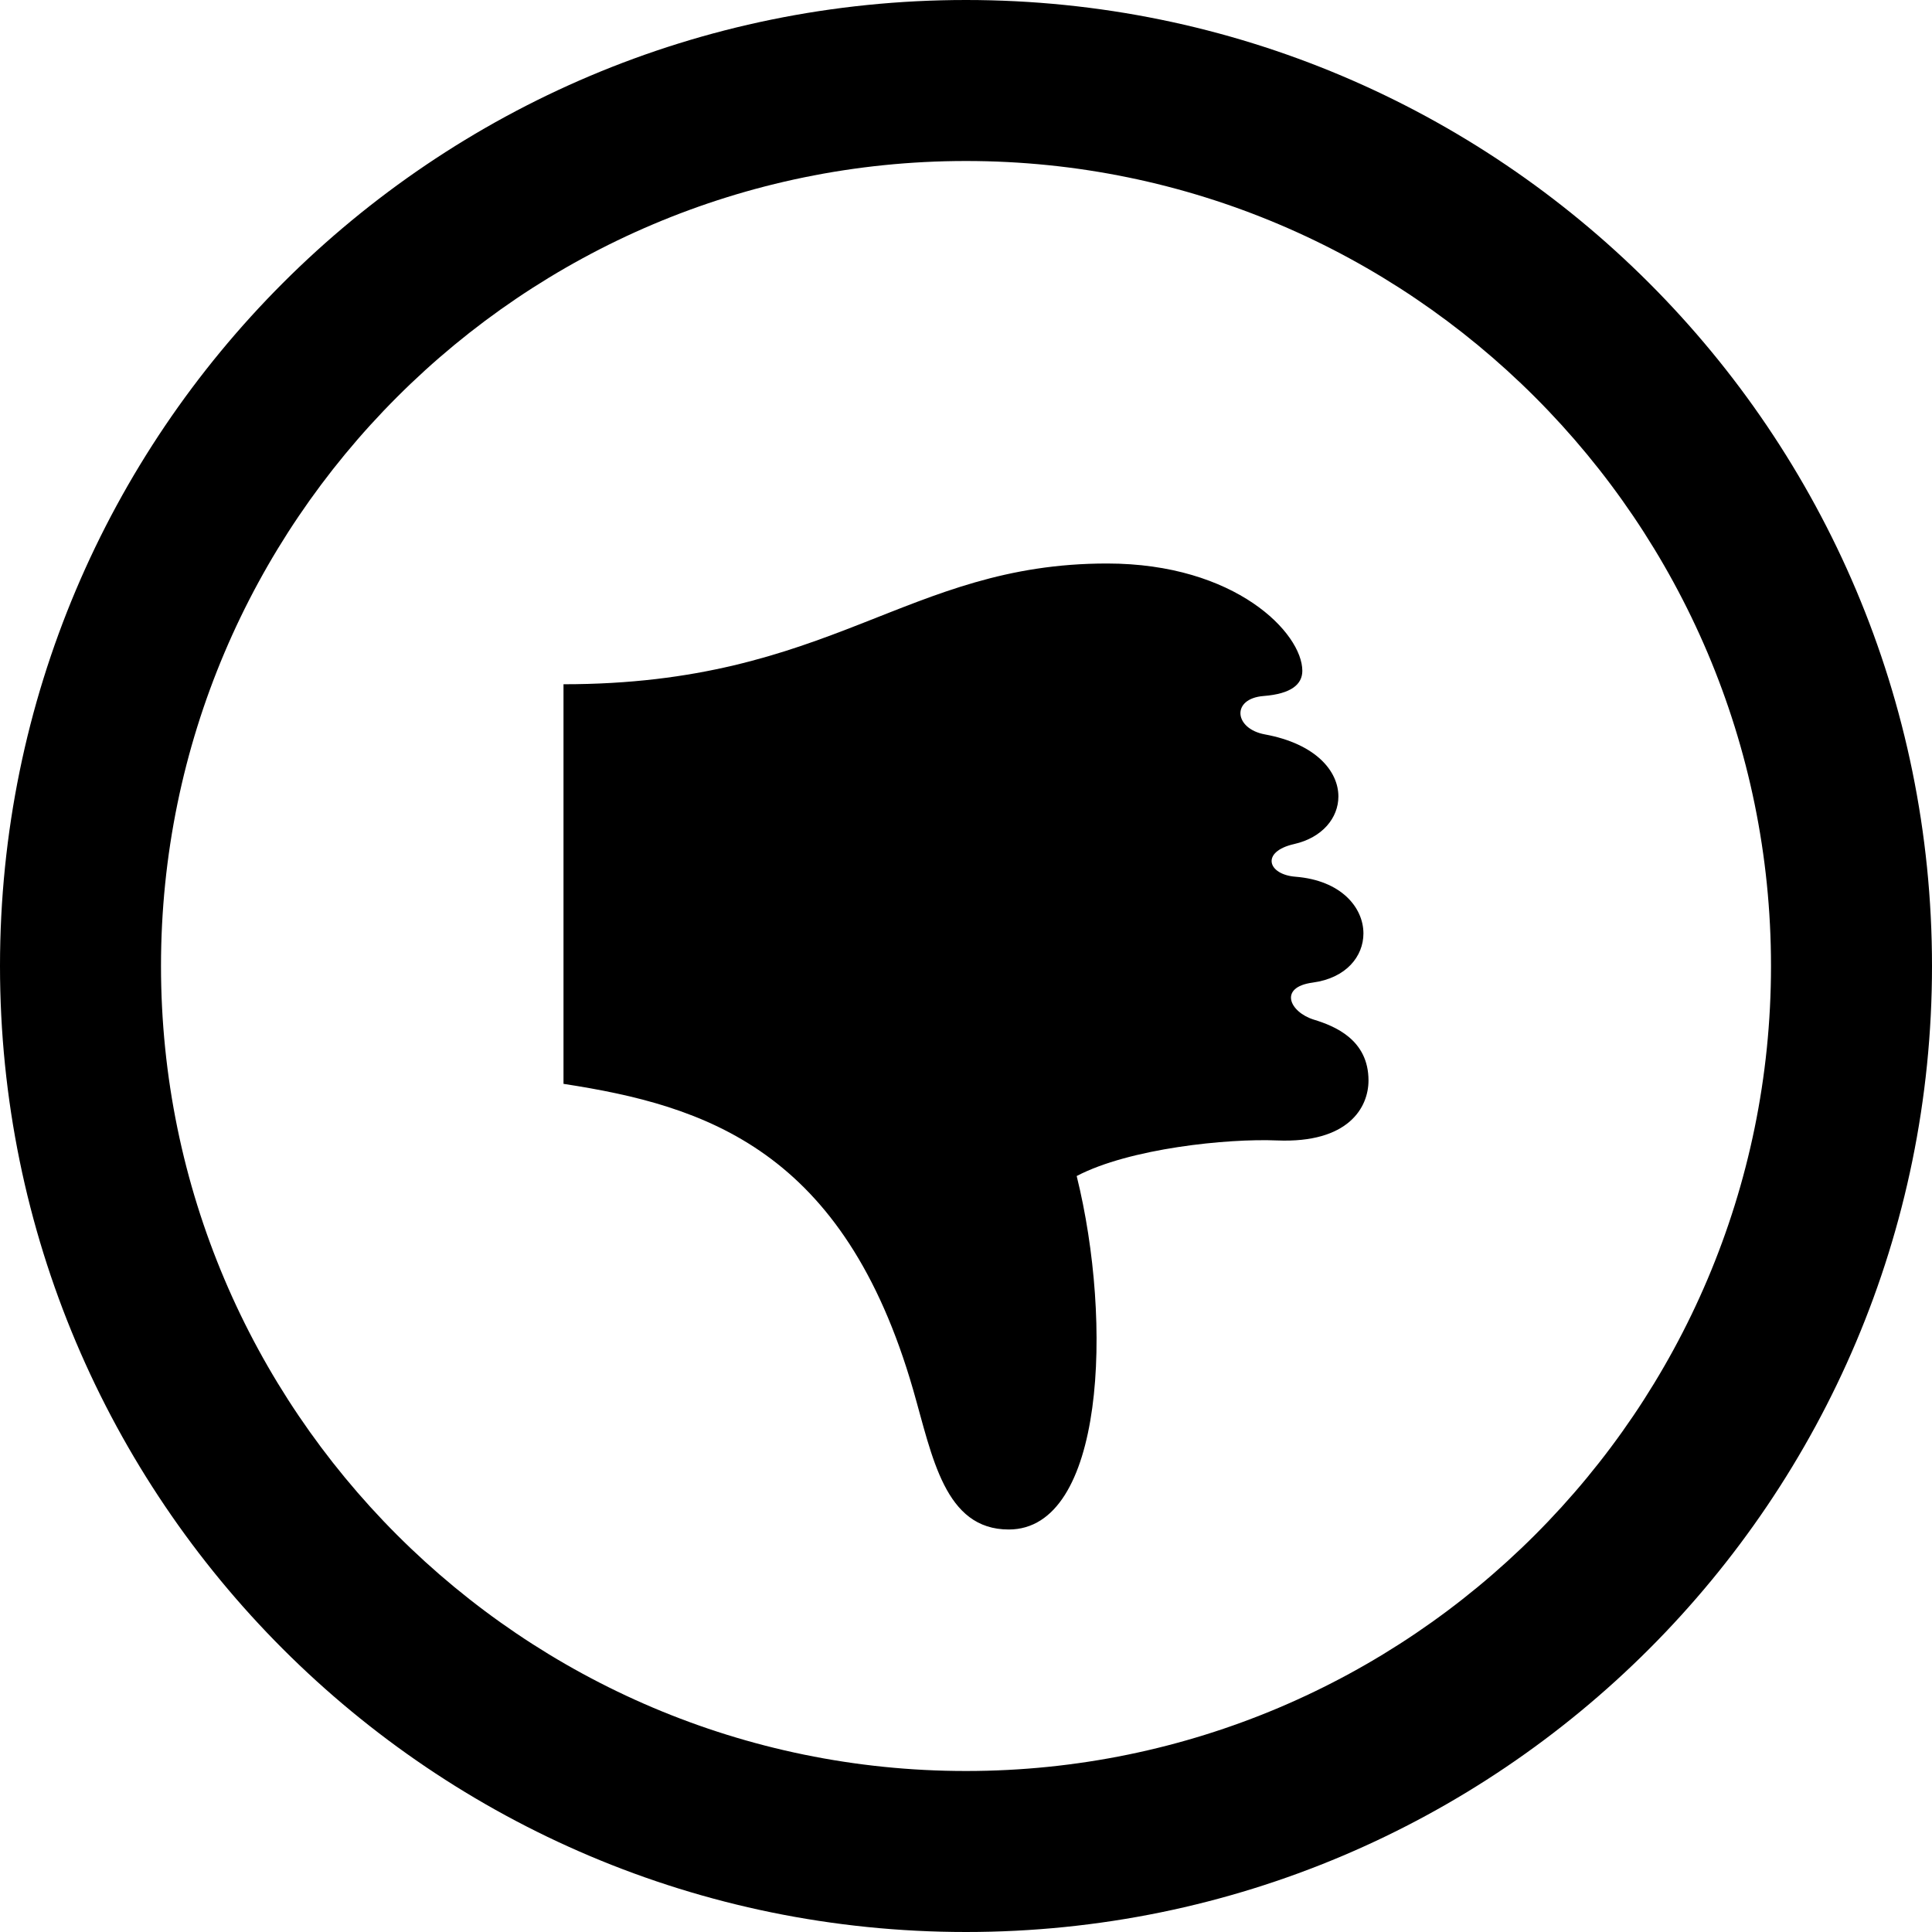
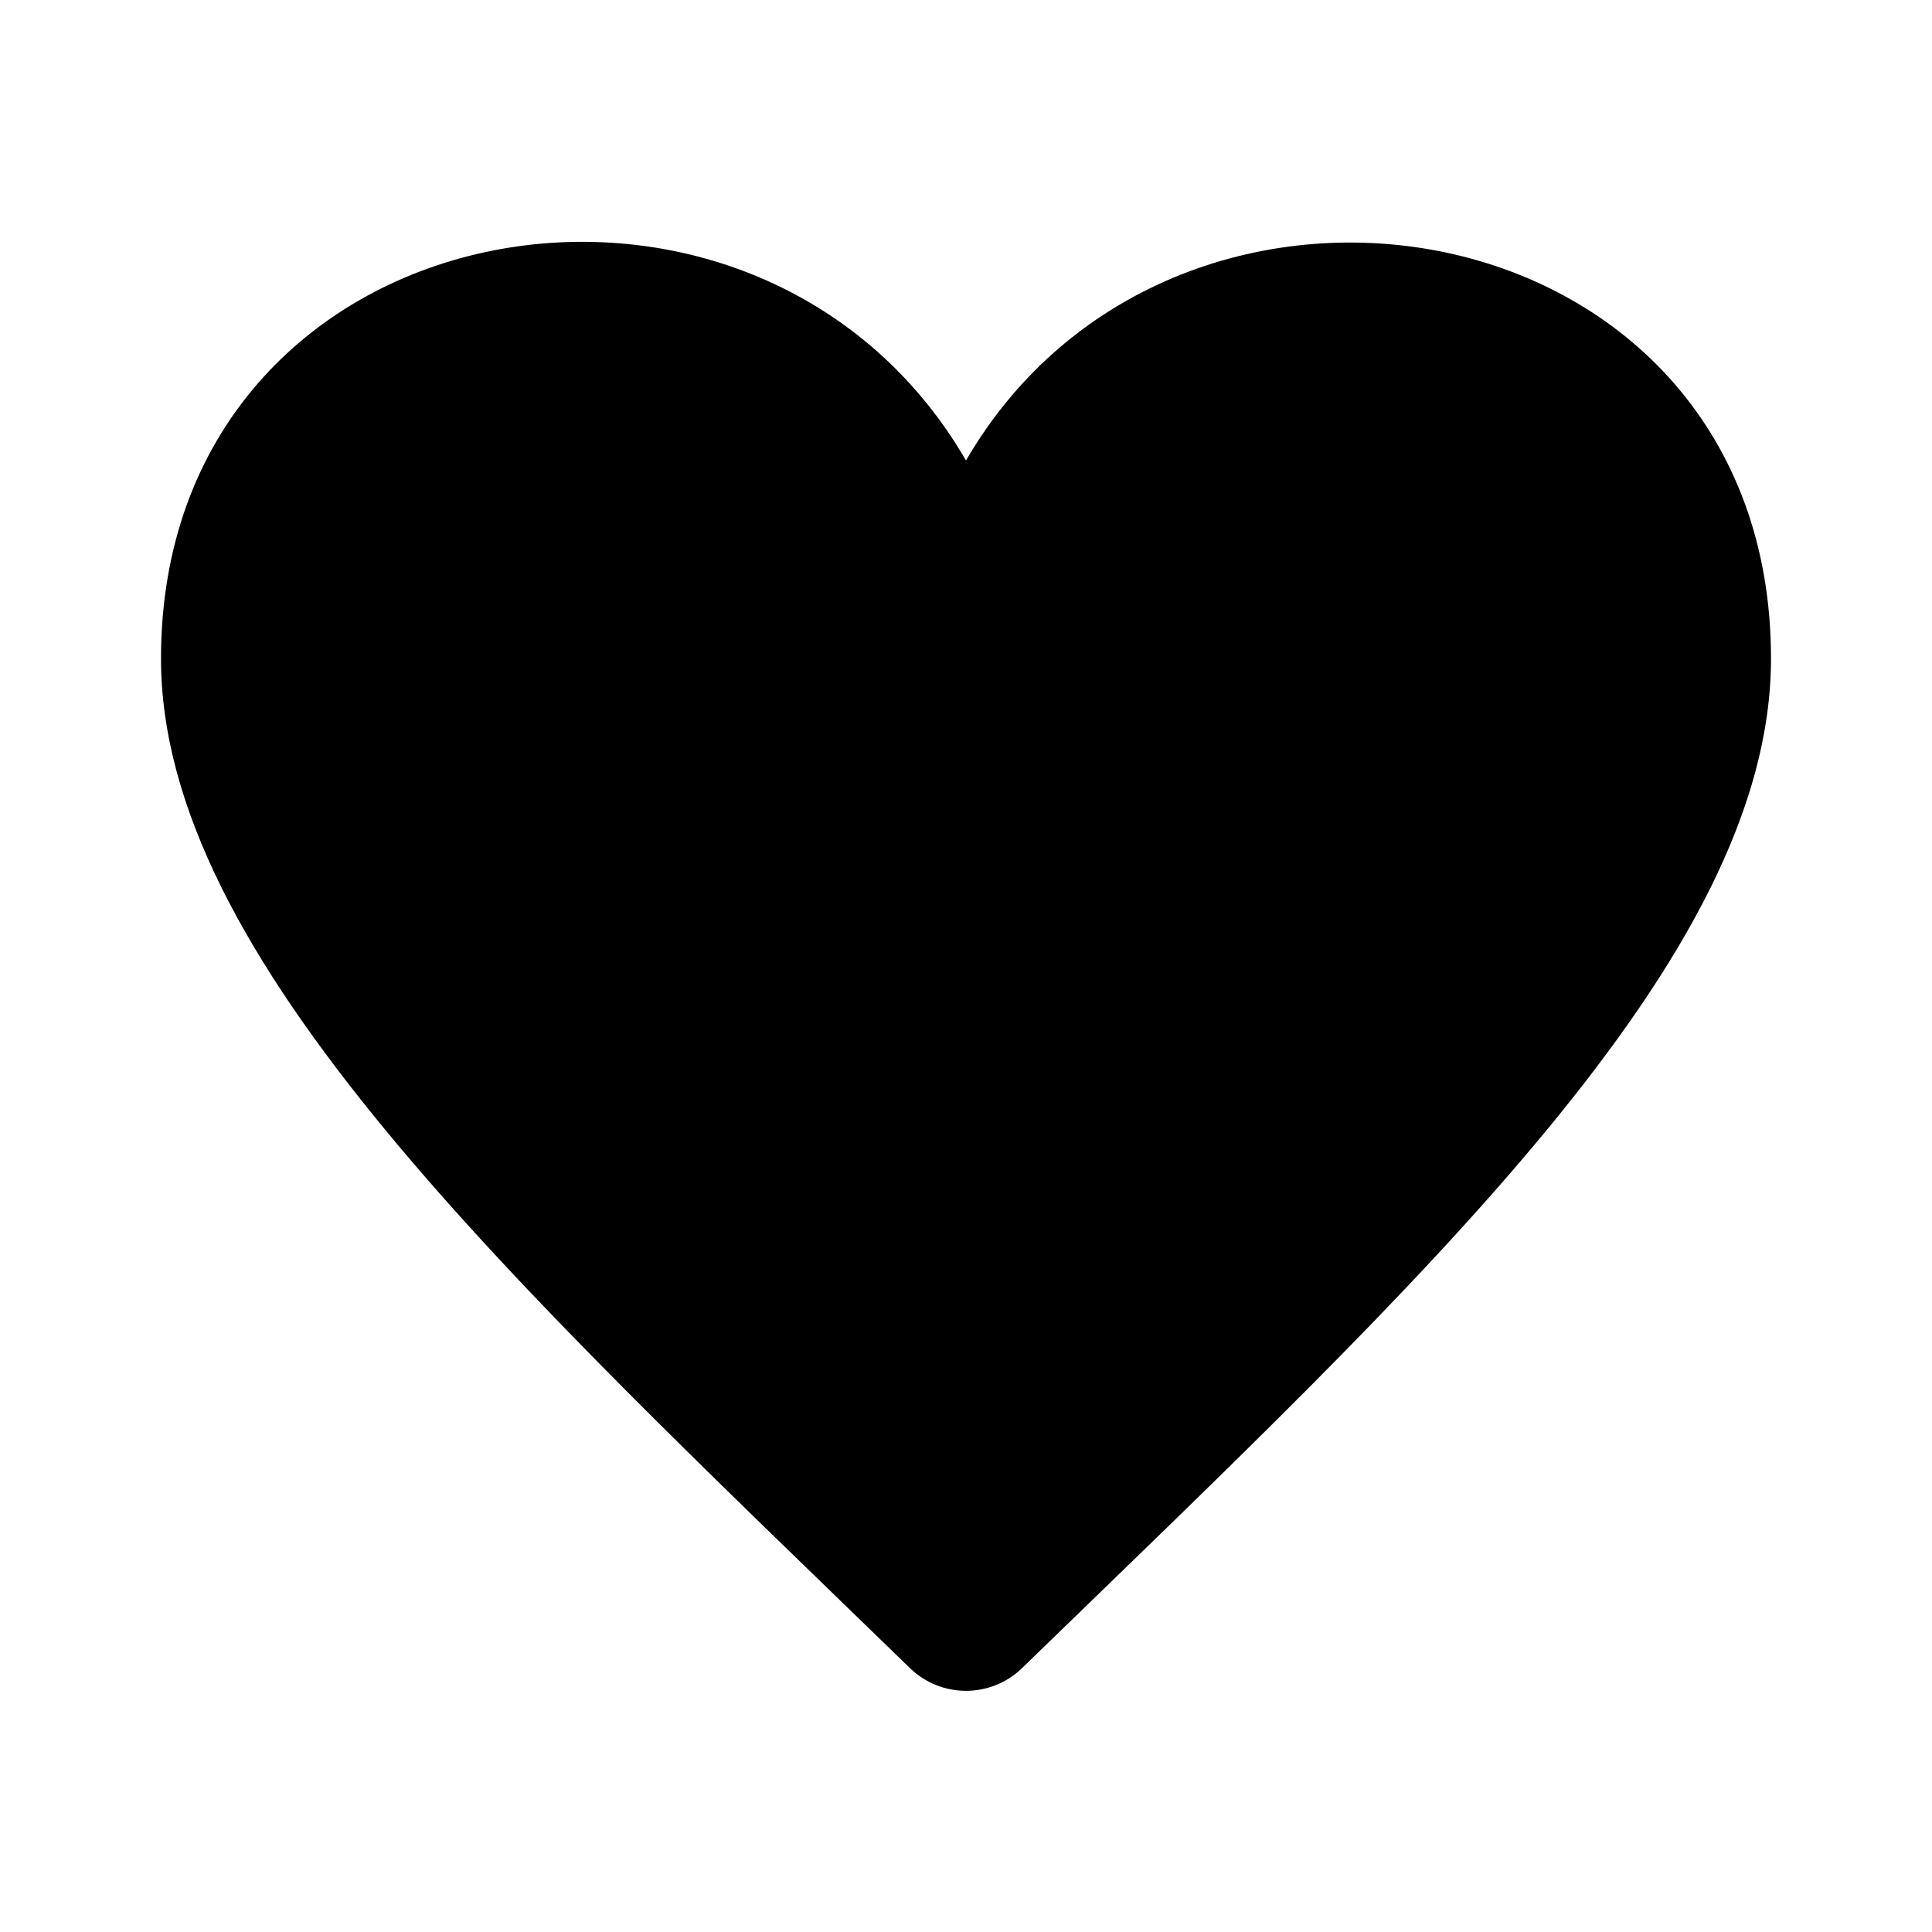
- <svg xmlns="http://www.w3.org/2000/svg" width="24" height="24" viewBox="0 0 24 24">
-   <path d="M12 2c5.514 0 10 4.486 10 10s-4.486 10-10 10-10-4.486-10-10 4.486-10 10-10zm0-2c-6.627 0-12 5.373-12 12s5.373 12 12 12 12-5.373 12-12-5.373-12-12-12zm4.178 8.333c0-.466-.826-1.333-2.426-1.333-2.502 0-3.408 1.5-6.752 1.5v4.964c1.766.271 3.484.817 4.344 3.802.239.831.39 1.734 1.187 1.734 1.188 0 1.297-2.562.844-4.391.656-.344 1.875-.468 2.489-.442.886.036 1.136-.409 1.136-.745 0-.505-.416-.675-.677-.755-.305-.094-.444-.404-.016-.461.418-.056.63-.328.63-.61 0-.323-.277-.66-.844-.705-.348-.027-.434-.312-.016-.406.351-.08.549-.326.549-.591 0-.314-.279-.654-.913-.771-.383-.07-.421-.445-.016-.477.345-.027.481-.146.481-.313z" />
+ <svg xmlns="http://www.w3.org/2000/svg" clip-rule="evenodd" fill-rule="evenodd" stroke-linejoin="round" stroke-miterlimit="2" viewBox="0 0 24 24">
+   <path d="m12 5.72c-2.624-4.517-10-3.198-10 2.461 0 3.725 4.345 7.727 9.303 12.54.194.189.446.283.697.283s.503-.094.697-.283c4.977-4.831 9.303-8.814 9.303-12.54 0-5.678-7.396-6.944-10-2.461z" fill-rule="nonzero" />
</svg>
